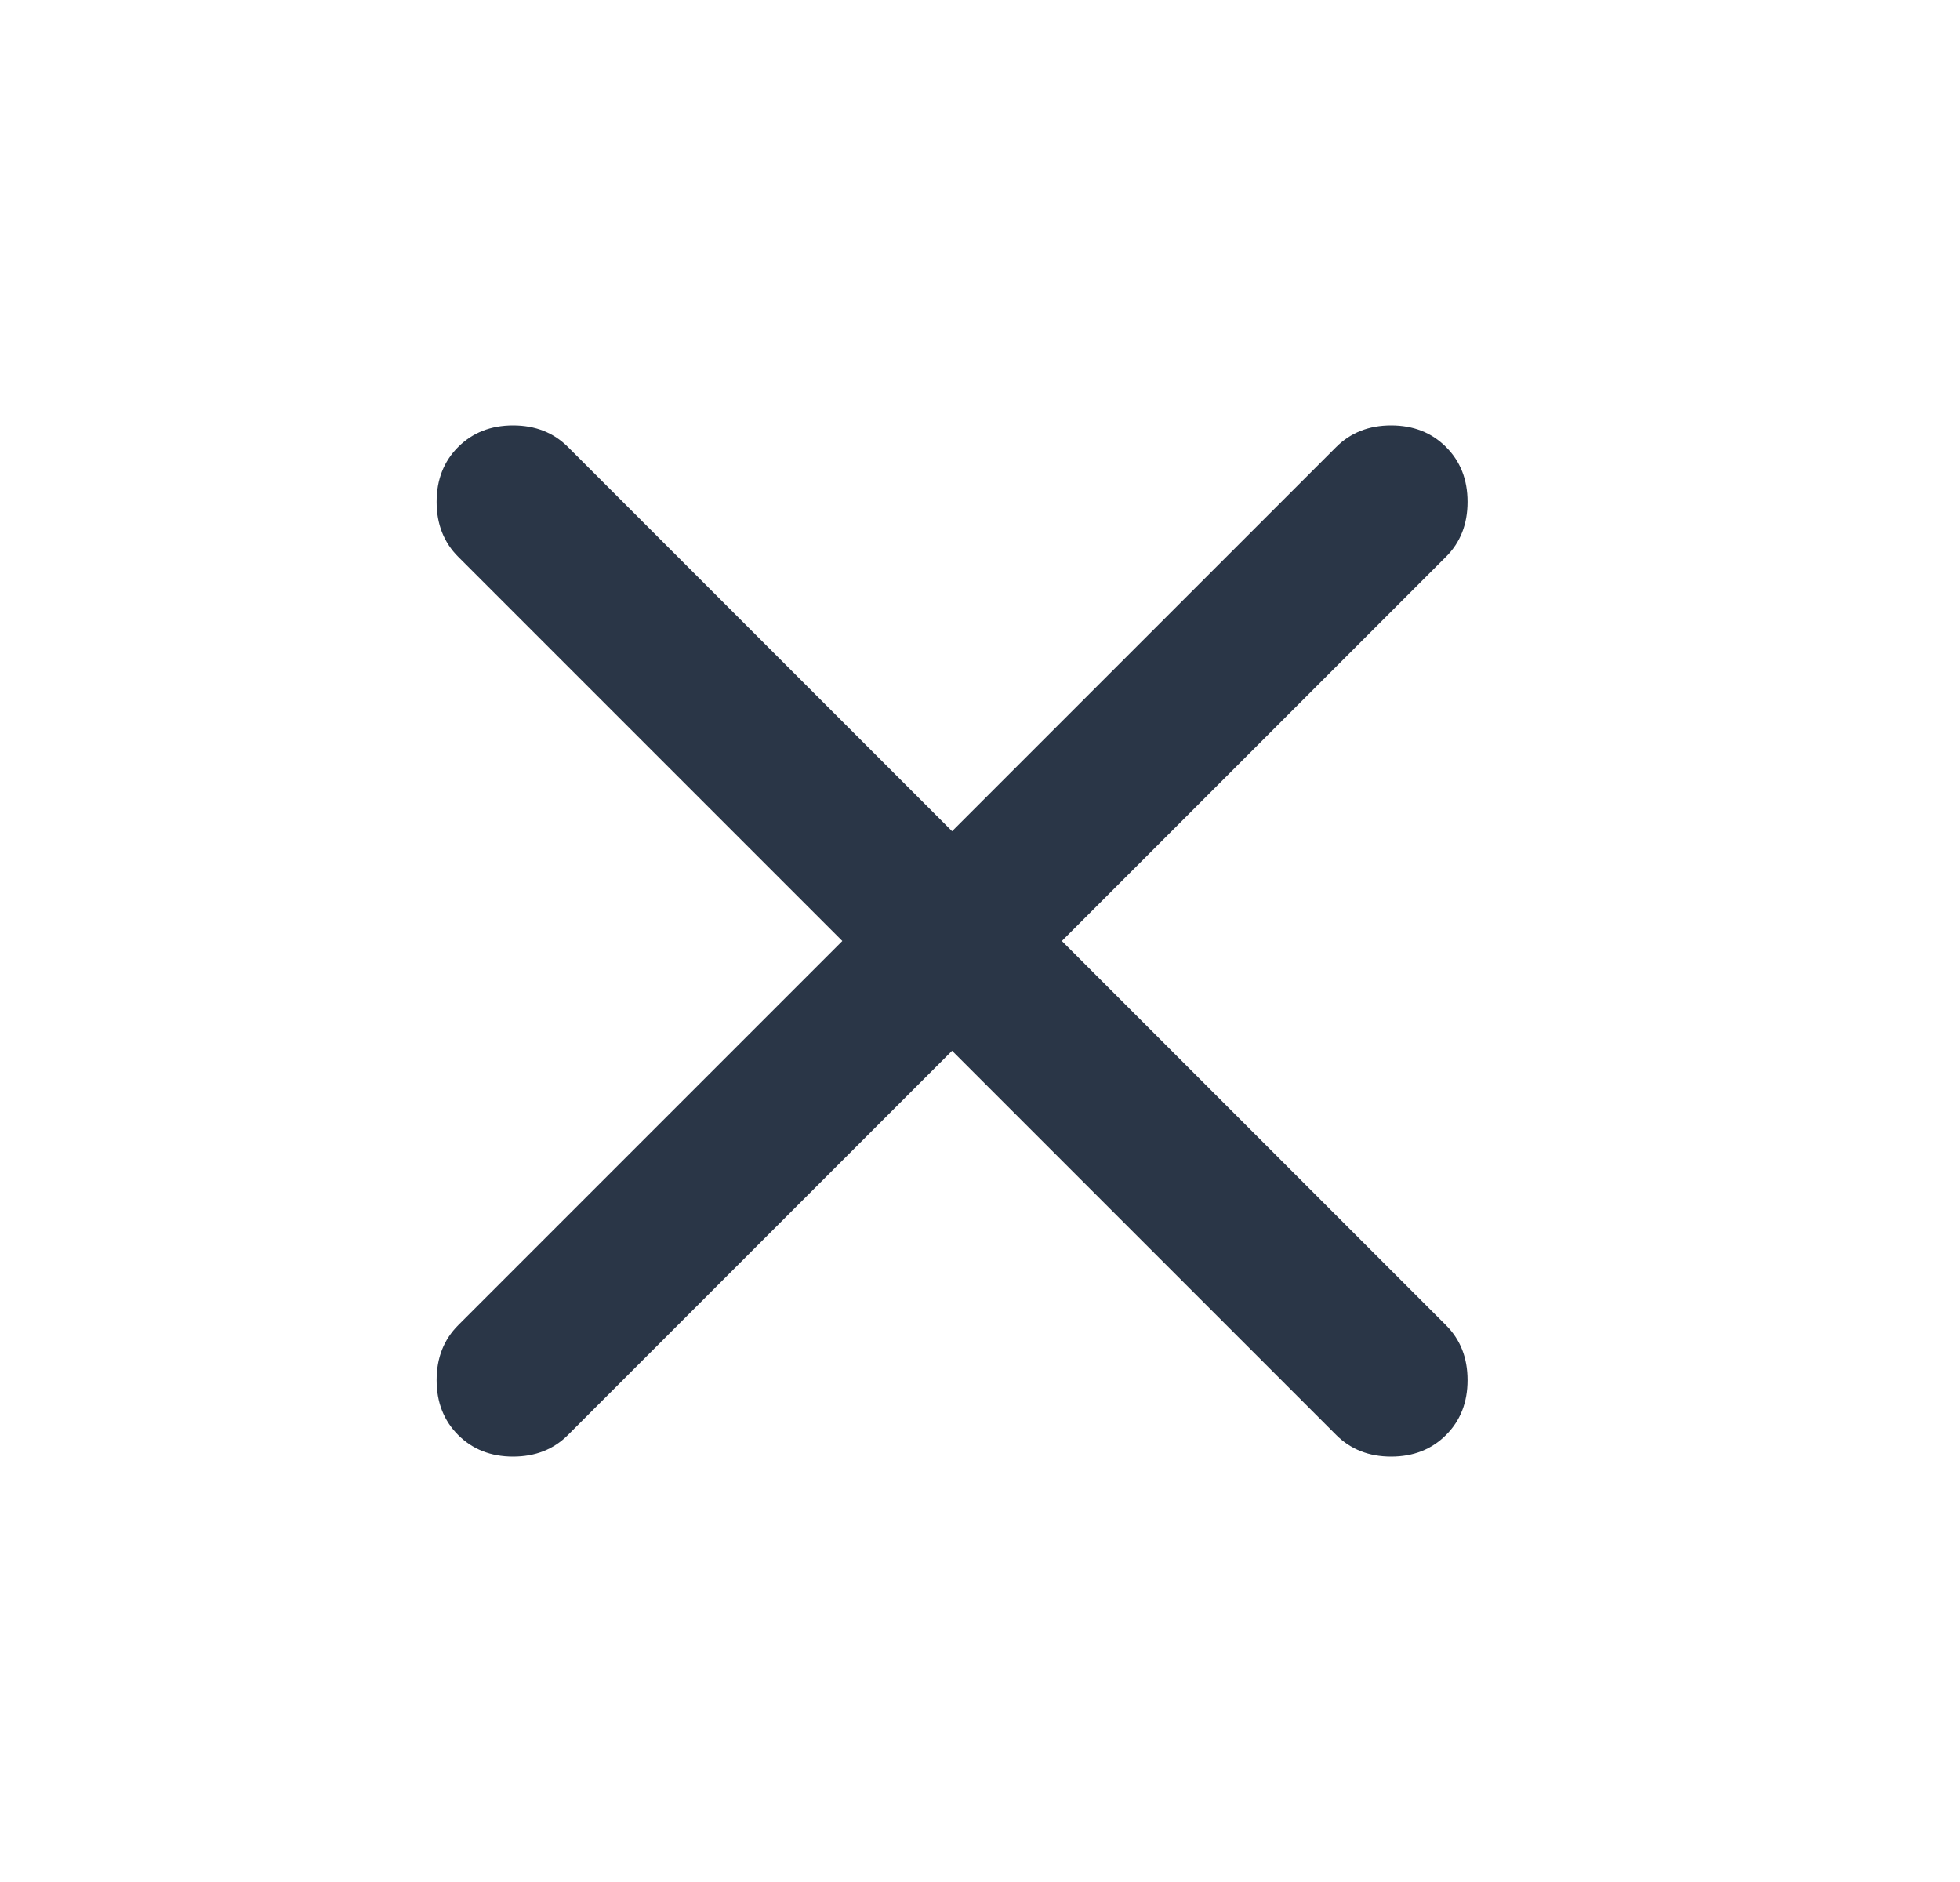
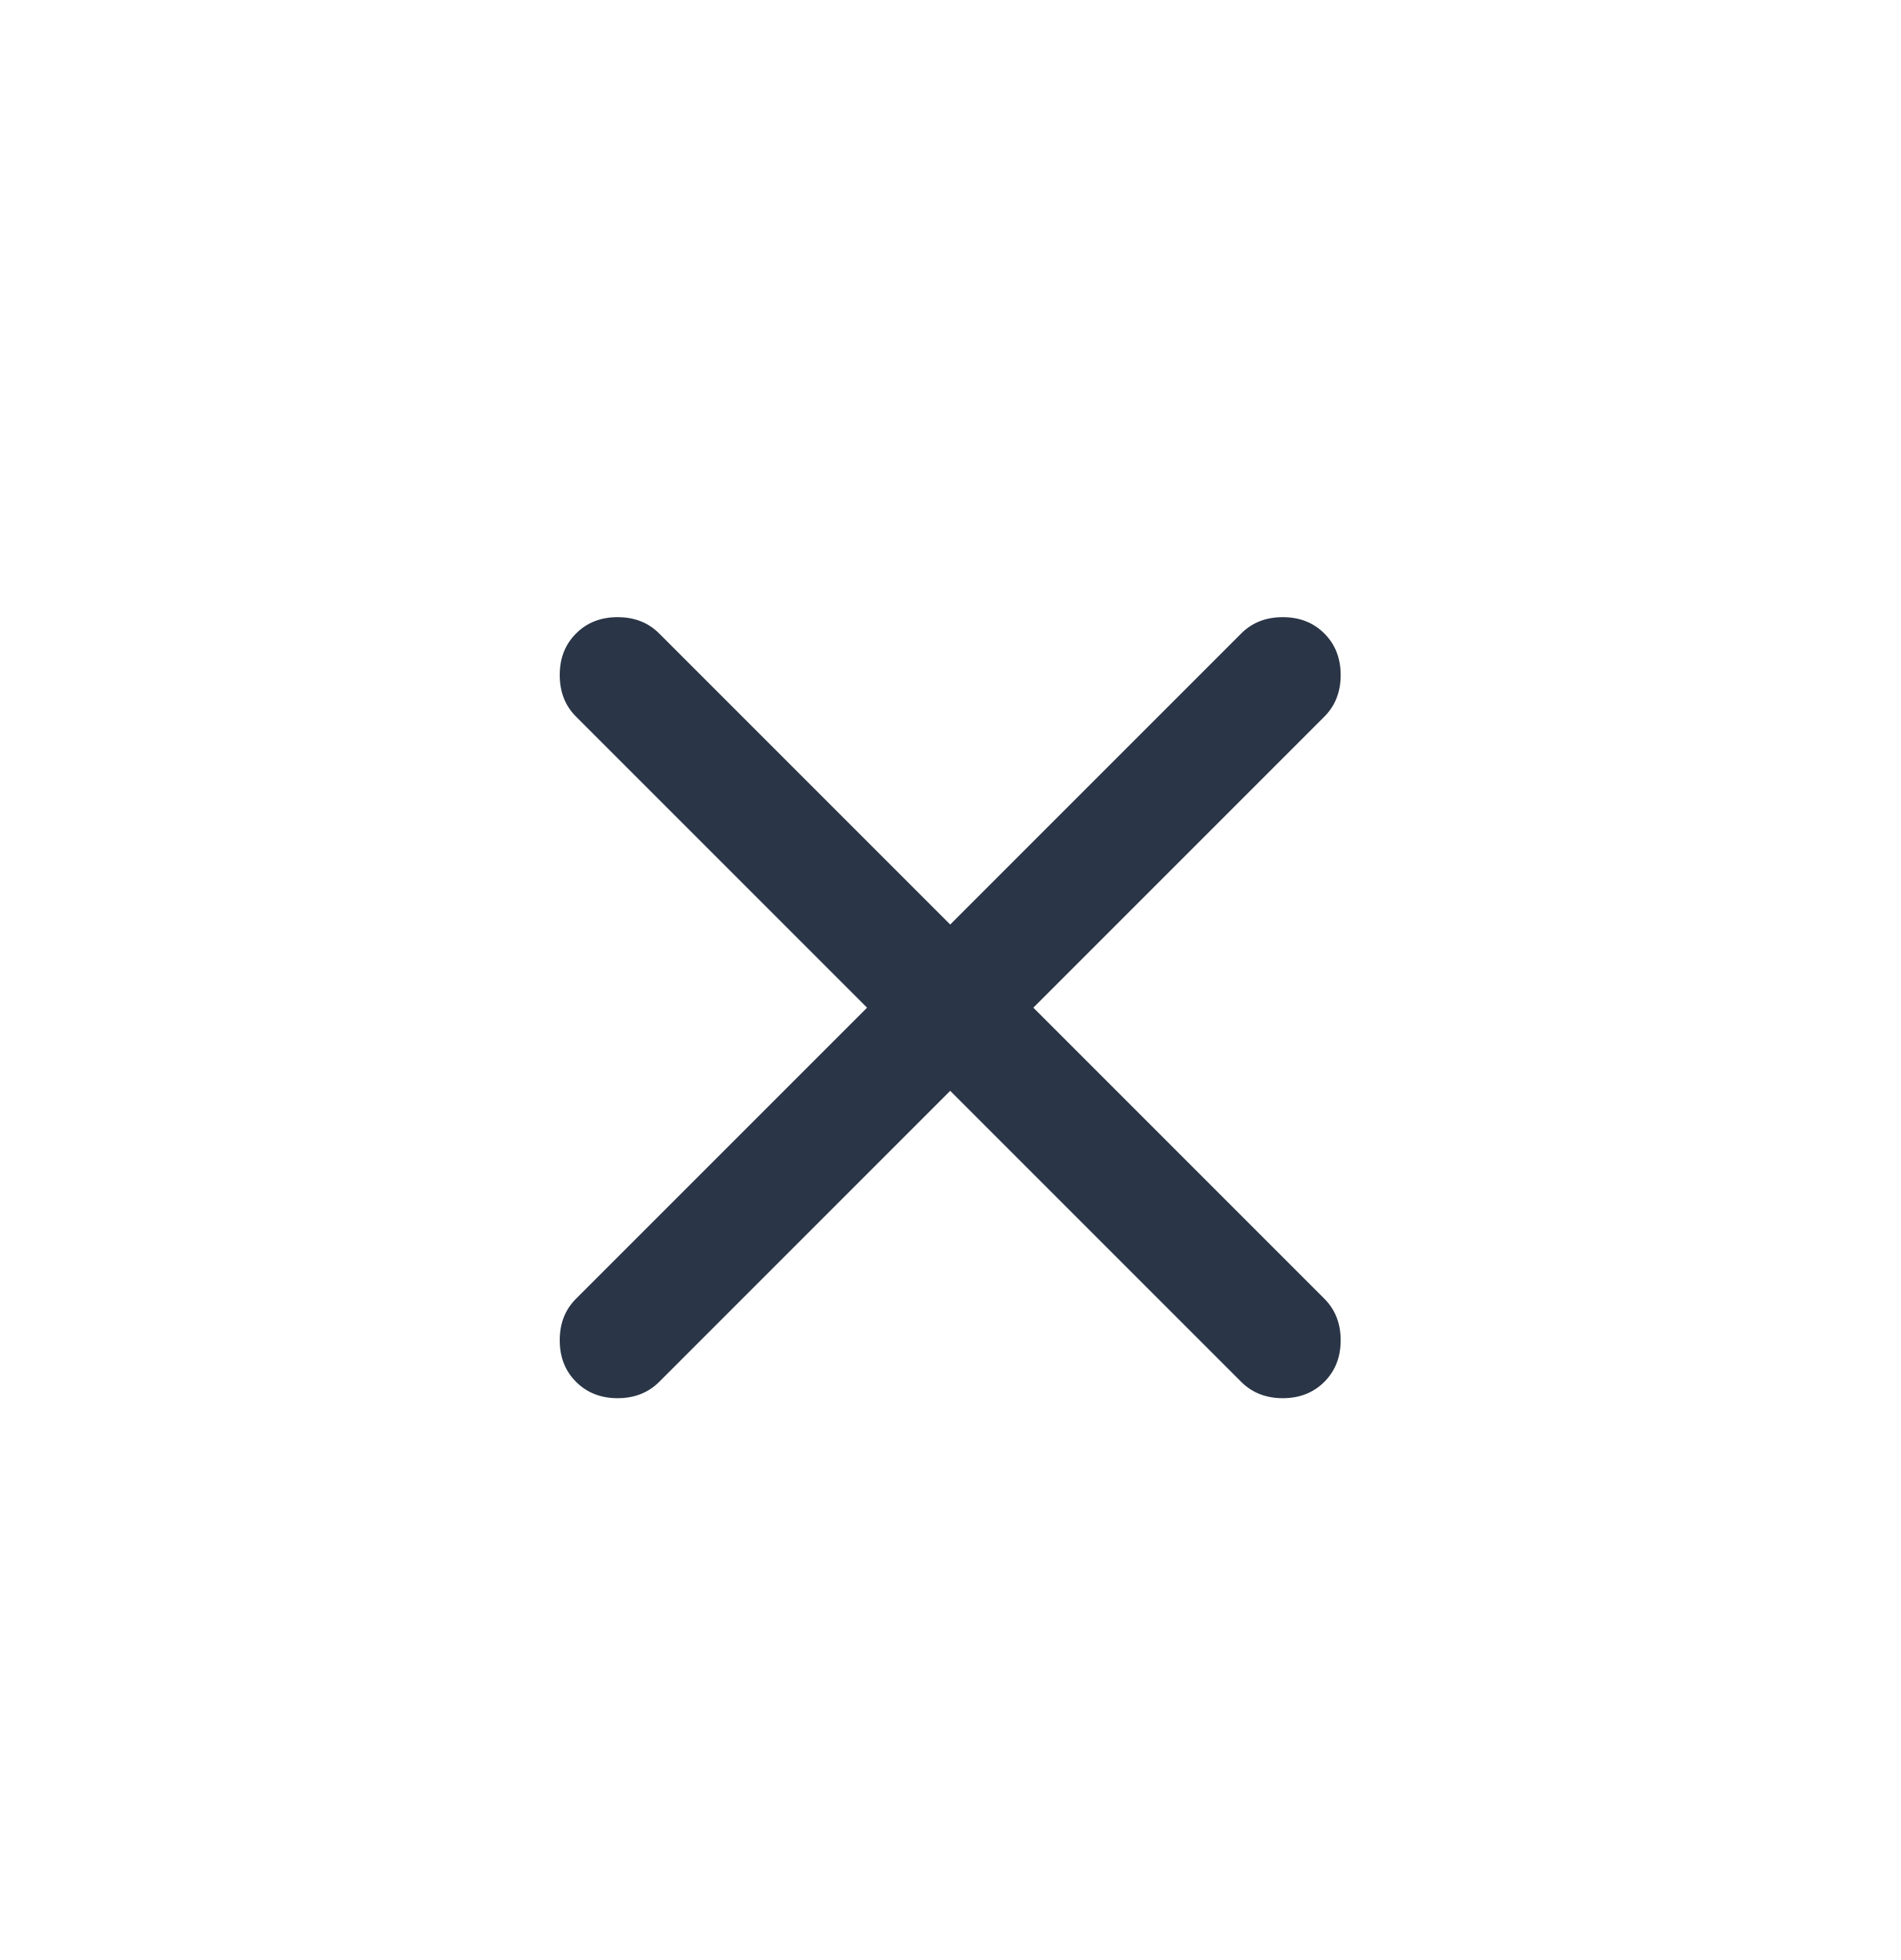
- <svg xmlns="http://www.w3.org/2000/svg" width="25" height="24" viewBox="0 0 25 24" fill="none">
-   <mask id="mask0_75592_9957" style="mask-type:alpha" maskUnits="userSpaceOnUse" x="0" y="0" width="25" height="24">
-     <rect x="0.145" width="24" height="24" fill="#D9D9D9" />
+ <svg xmlns="http://www.w3.org/2000/svg" width="32" height="33" viewBox="0 0 32 33" fill="none">
+   <mask id="mask0_71720_5491" style="mask-type:alpha" maskUnits="userSpaceOnUse" x="4" y="4" width="24" height="25">
+     <rect x="4" y="4.966" width="24" height="24" fill="#D9D9D9" />
  </mask>
-   <g mask="url(#mask0_75592_9957)">
-     <path d="M12.144 13.4L7.244 18.3C7.061 18.483 6.828 18.575 6.544 18.575C6.261 18.575 6.028 18.483 5.844 18.3C5.661 18.117 5.569 17.883 5.569 17.6C5.569 17.317 5.661 17.083 5.844 16.9L10.744 12L5.844 7.1C5.661 6.917 5.569 6.683 5.569 6.4C5.569 6.117 5.661 5.883 5.844 5.7C6.028 5.517 6.261 5.425 6.544 5.425C6.828 5.425 7.061 5.517 7.244 5.7L12.144 10.6L17.044 5.7C17.228 5.517 17.461 5.425 17.744 5.425C18.028 5.425 18.261 5.517 18.444 5.7C18.628 5.883 18.719 6.117 18.719 6.4C18.719 6.683 18.628 6.917 18.444 7.1L13.544 12L18.444 16.9C18.628 17.083 18.719 17.317 18.719 17.6C18.719 17.883 18.628 18.117 18.444 18.3C18.261 18.483 18.028 18.575 17.744 18.575C17.461 18.575 17.228 18.483 17.044 18.3L12.144 13.4Z" fill="#2A3647" />
+   <g mask="url(#mask0_71720_5491)">
+     <path d="M16 18.366L11.1 23.266C10.916 23.449 10.683 23.541 10.4 23.541C10.117 23.541 9.883 23.449 9.7 23.266C9.516 23.082 9.425 22.849 9.425 22.566C9.425 22.282 9.516 22.049 9.7 21.866L14.6 16.966L9.7 12.066C9.516 11.883 9.425 11.649 9.425 11.366C9.425 11.082 9.516 10.849 9.7 10.666C9.883 10.482 10.117 10.391 10.4 10.391C10.683 10.391 10.916 10.482 11.1 10.666L16 15.566L20.9 10.666C21.083 10.482 21.317 10.391 21.6 10.391C21.883 10.391 22.116 10.482 22.3 10.666C22.483 10.849 22.575 11.082 22.575 11.366C22.575 11.649 22.483 11.883 22.3 12.066L17.4 16.966L22.3 21.866C22.483 22.049 22.575 22.282 22.575 22.566C22.575 22.849 22.483 23.082 22.3 23.266C22.116 23.449 21.883 23.541 21.6 23.541C21.317 23.541 21.083 23.449 20.9 23.266L16 18.366Z" fill="#2A3647" />
  </g>
</svg>
